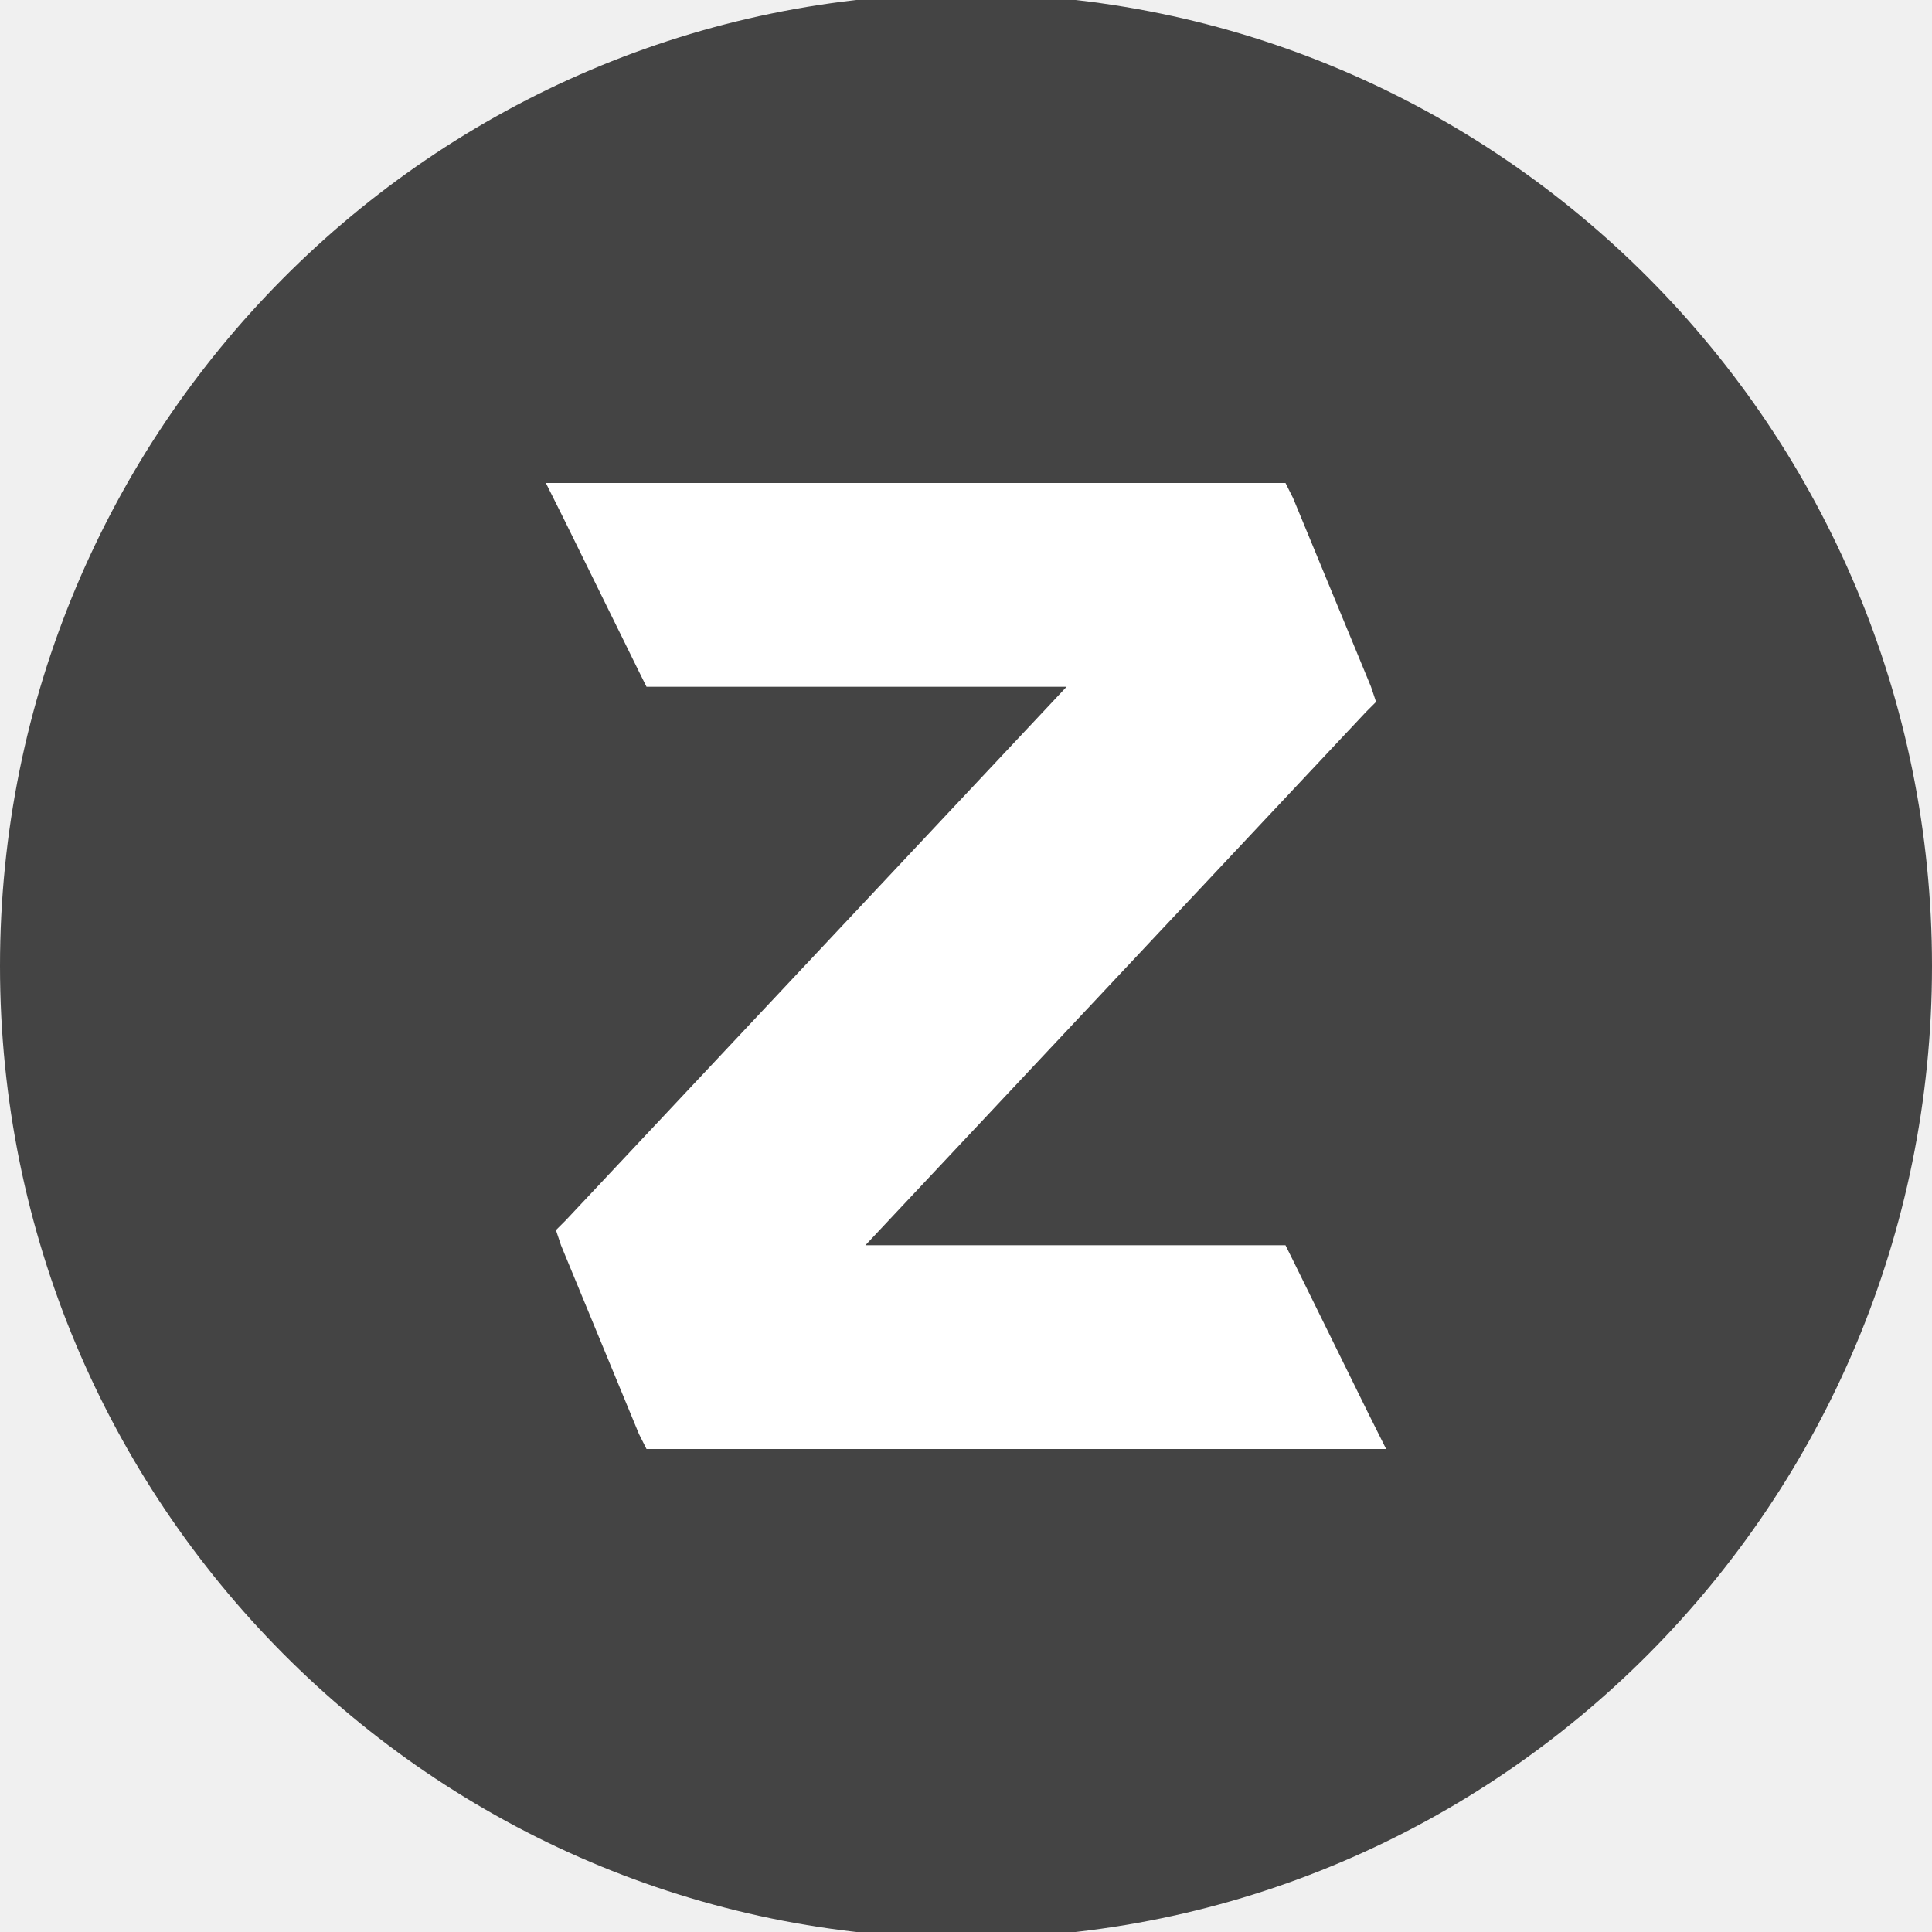
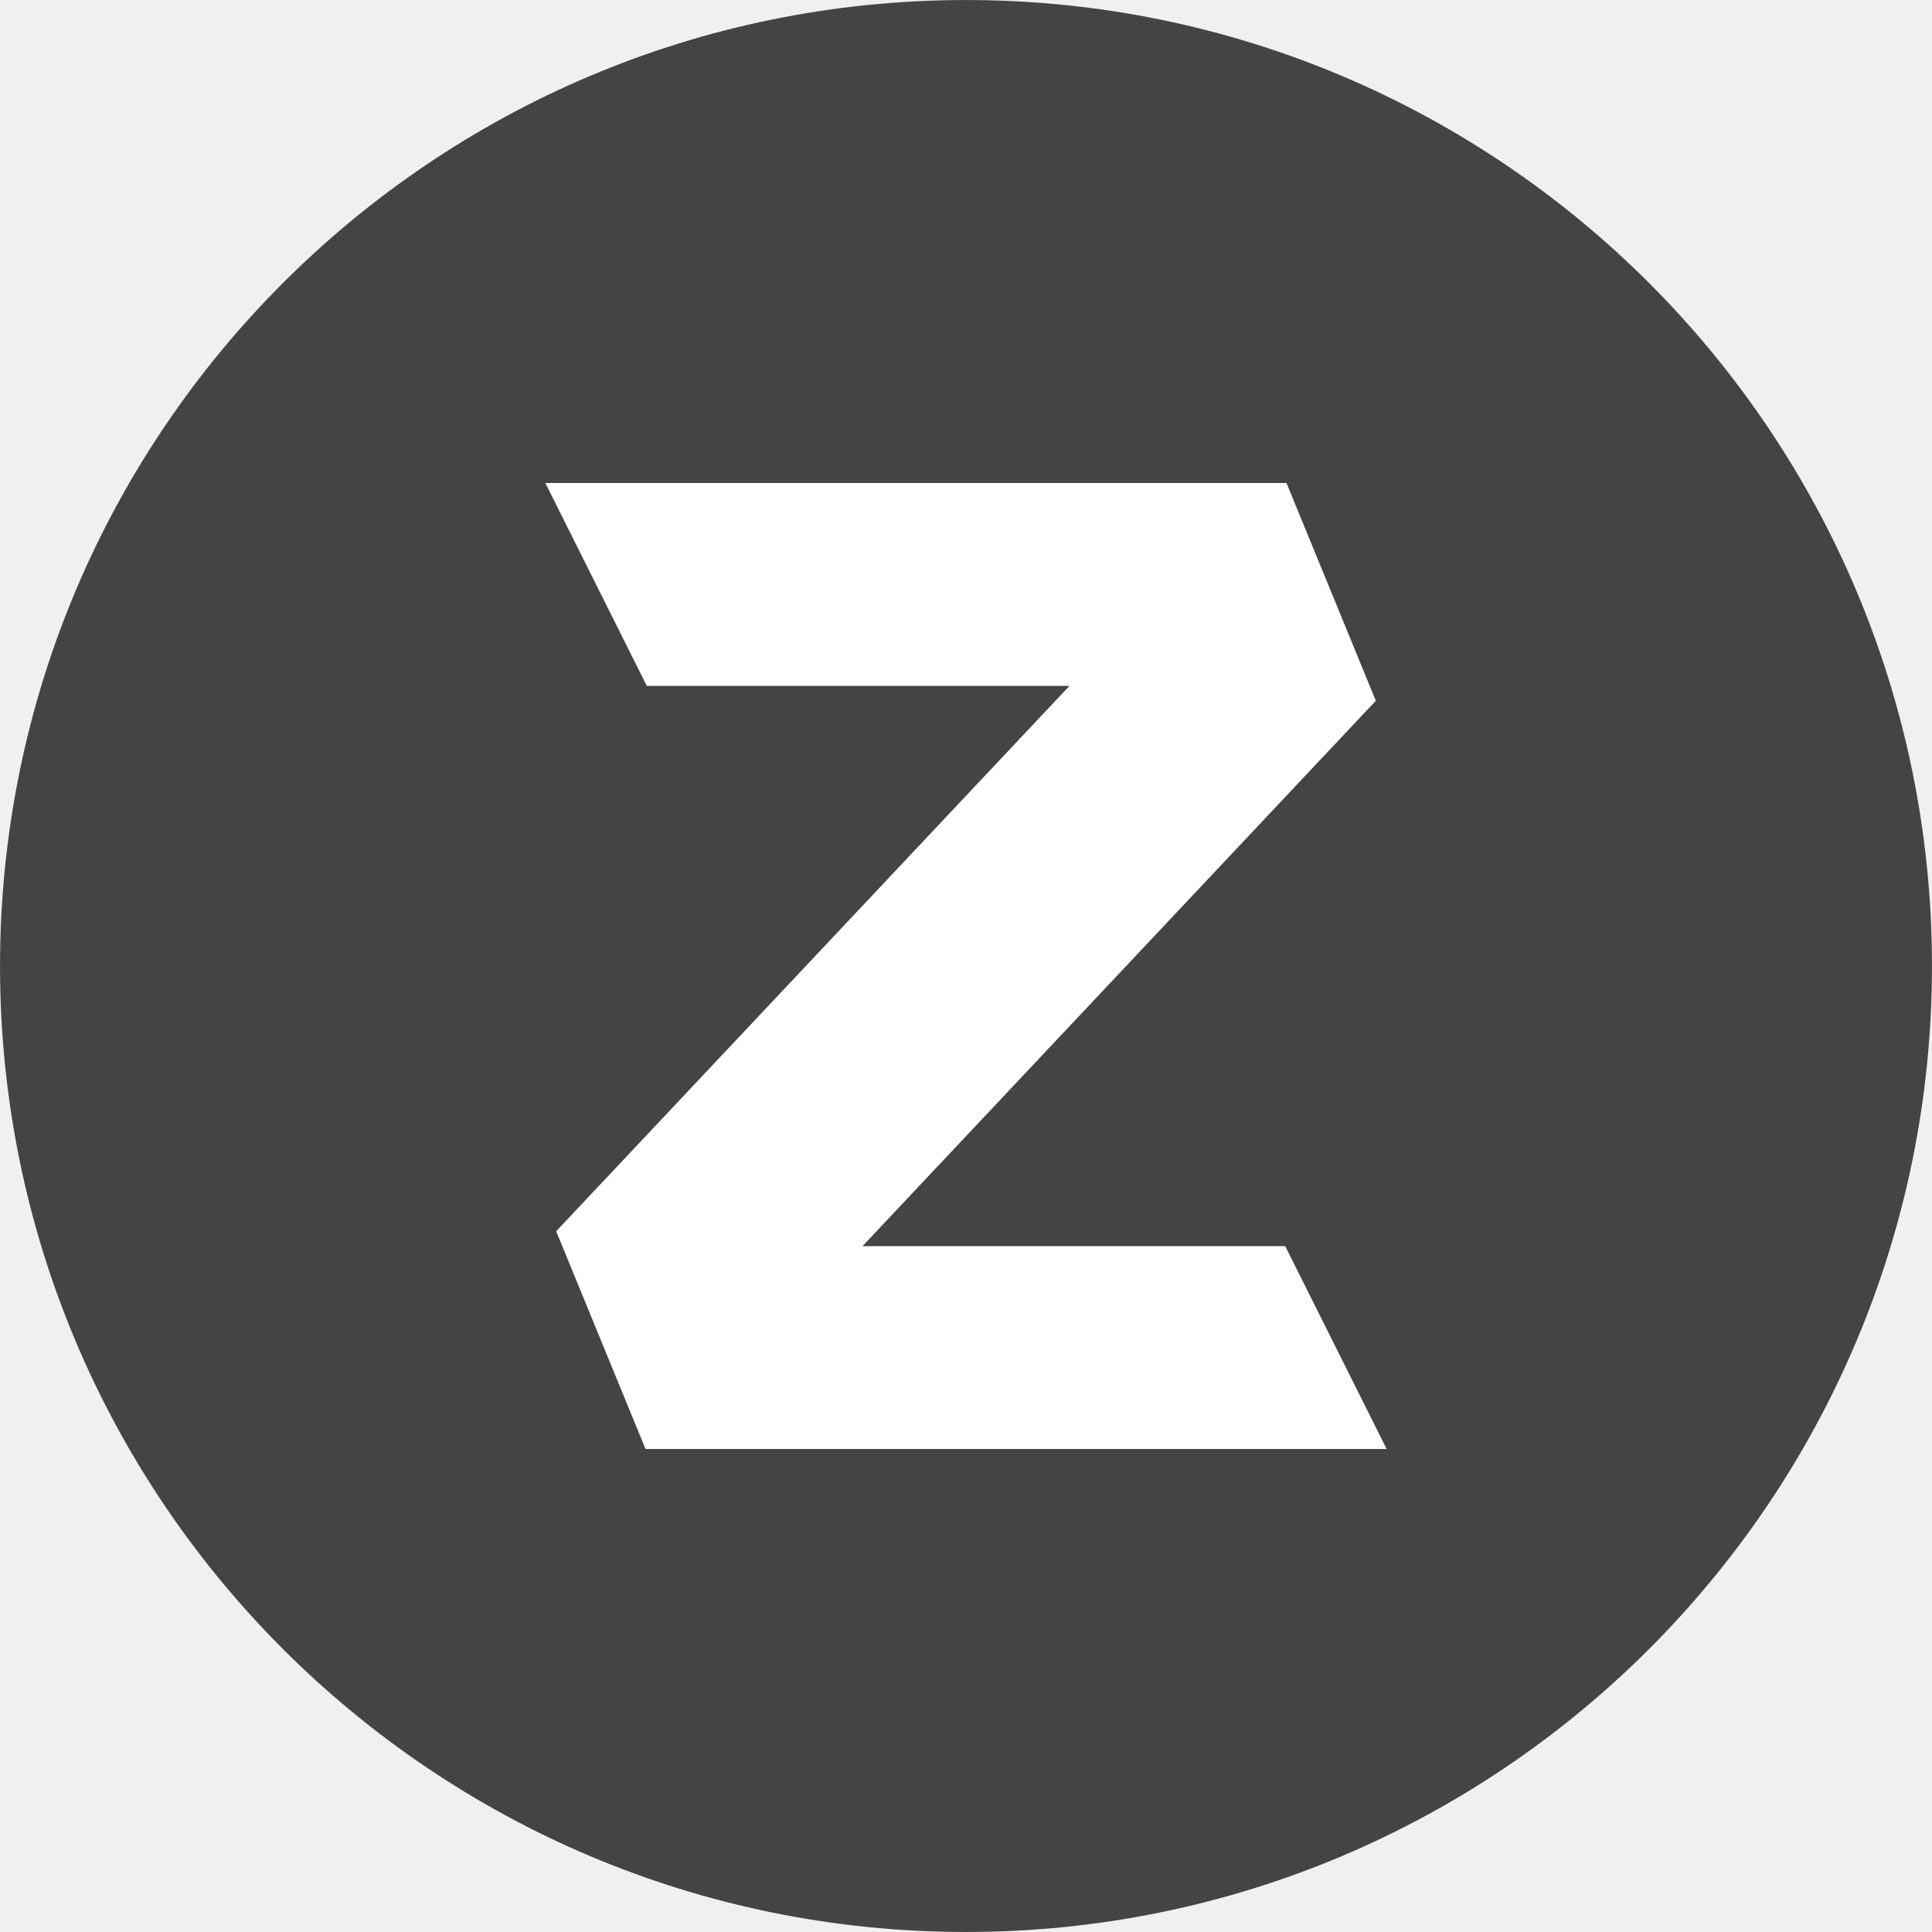
- <svg xmlns="http://www.w3.org/2000/svg" viewBox="0 0 24 24">
-   <path d="M24 12a12 12.077 0 1 1-24 0 12 12.077 0 1 1 24 0z" fill="#444" />
-   <path style="text-indent:0;text-align:start;line-height:normal;text-transform:none;block-progression:tb;marker:none;-inkscape-font-specification:Sans" d="M6.781 6L7 6.438l.938 1.906.093.187h5.219l-6.219 6.625-.125.125.063.188.968 2.344.094.187h9.188L17 17.562l-.938-1.906-.093-.187H10.75l6.219-6.625.125-.125-.063-.188-.968-2.344L15.969 6H7.25z" font-weight="400" color="#000" fill="#fff" overflow="visible" font-family="Sans" />
+ <svg xmlns="http://www.w3.org/2000/svg" width="100%" height="100%" viewBox="0 0 40 40" version="1.1">
+   <g transform="translate(-297.1429,-466.6479)">
+     <circle cx="317.143" cy="486.648" r="19.03" style="fill:#444;stroke-width:1.939;stroke:#444" />
+     <path d="m309.243 477.148 14.2 0 1.6 3.9-11.2 11.9 9.6 0 1.6 3.2-14.2 0-1.6-3.9 11.2-11.9-9.6 0z" style="fill:#fff;stroke:#fff" />
+   </g>
</svg>
